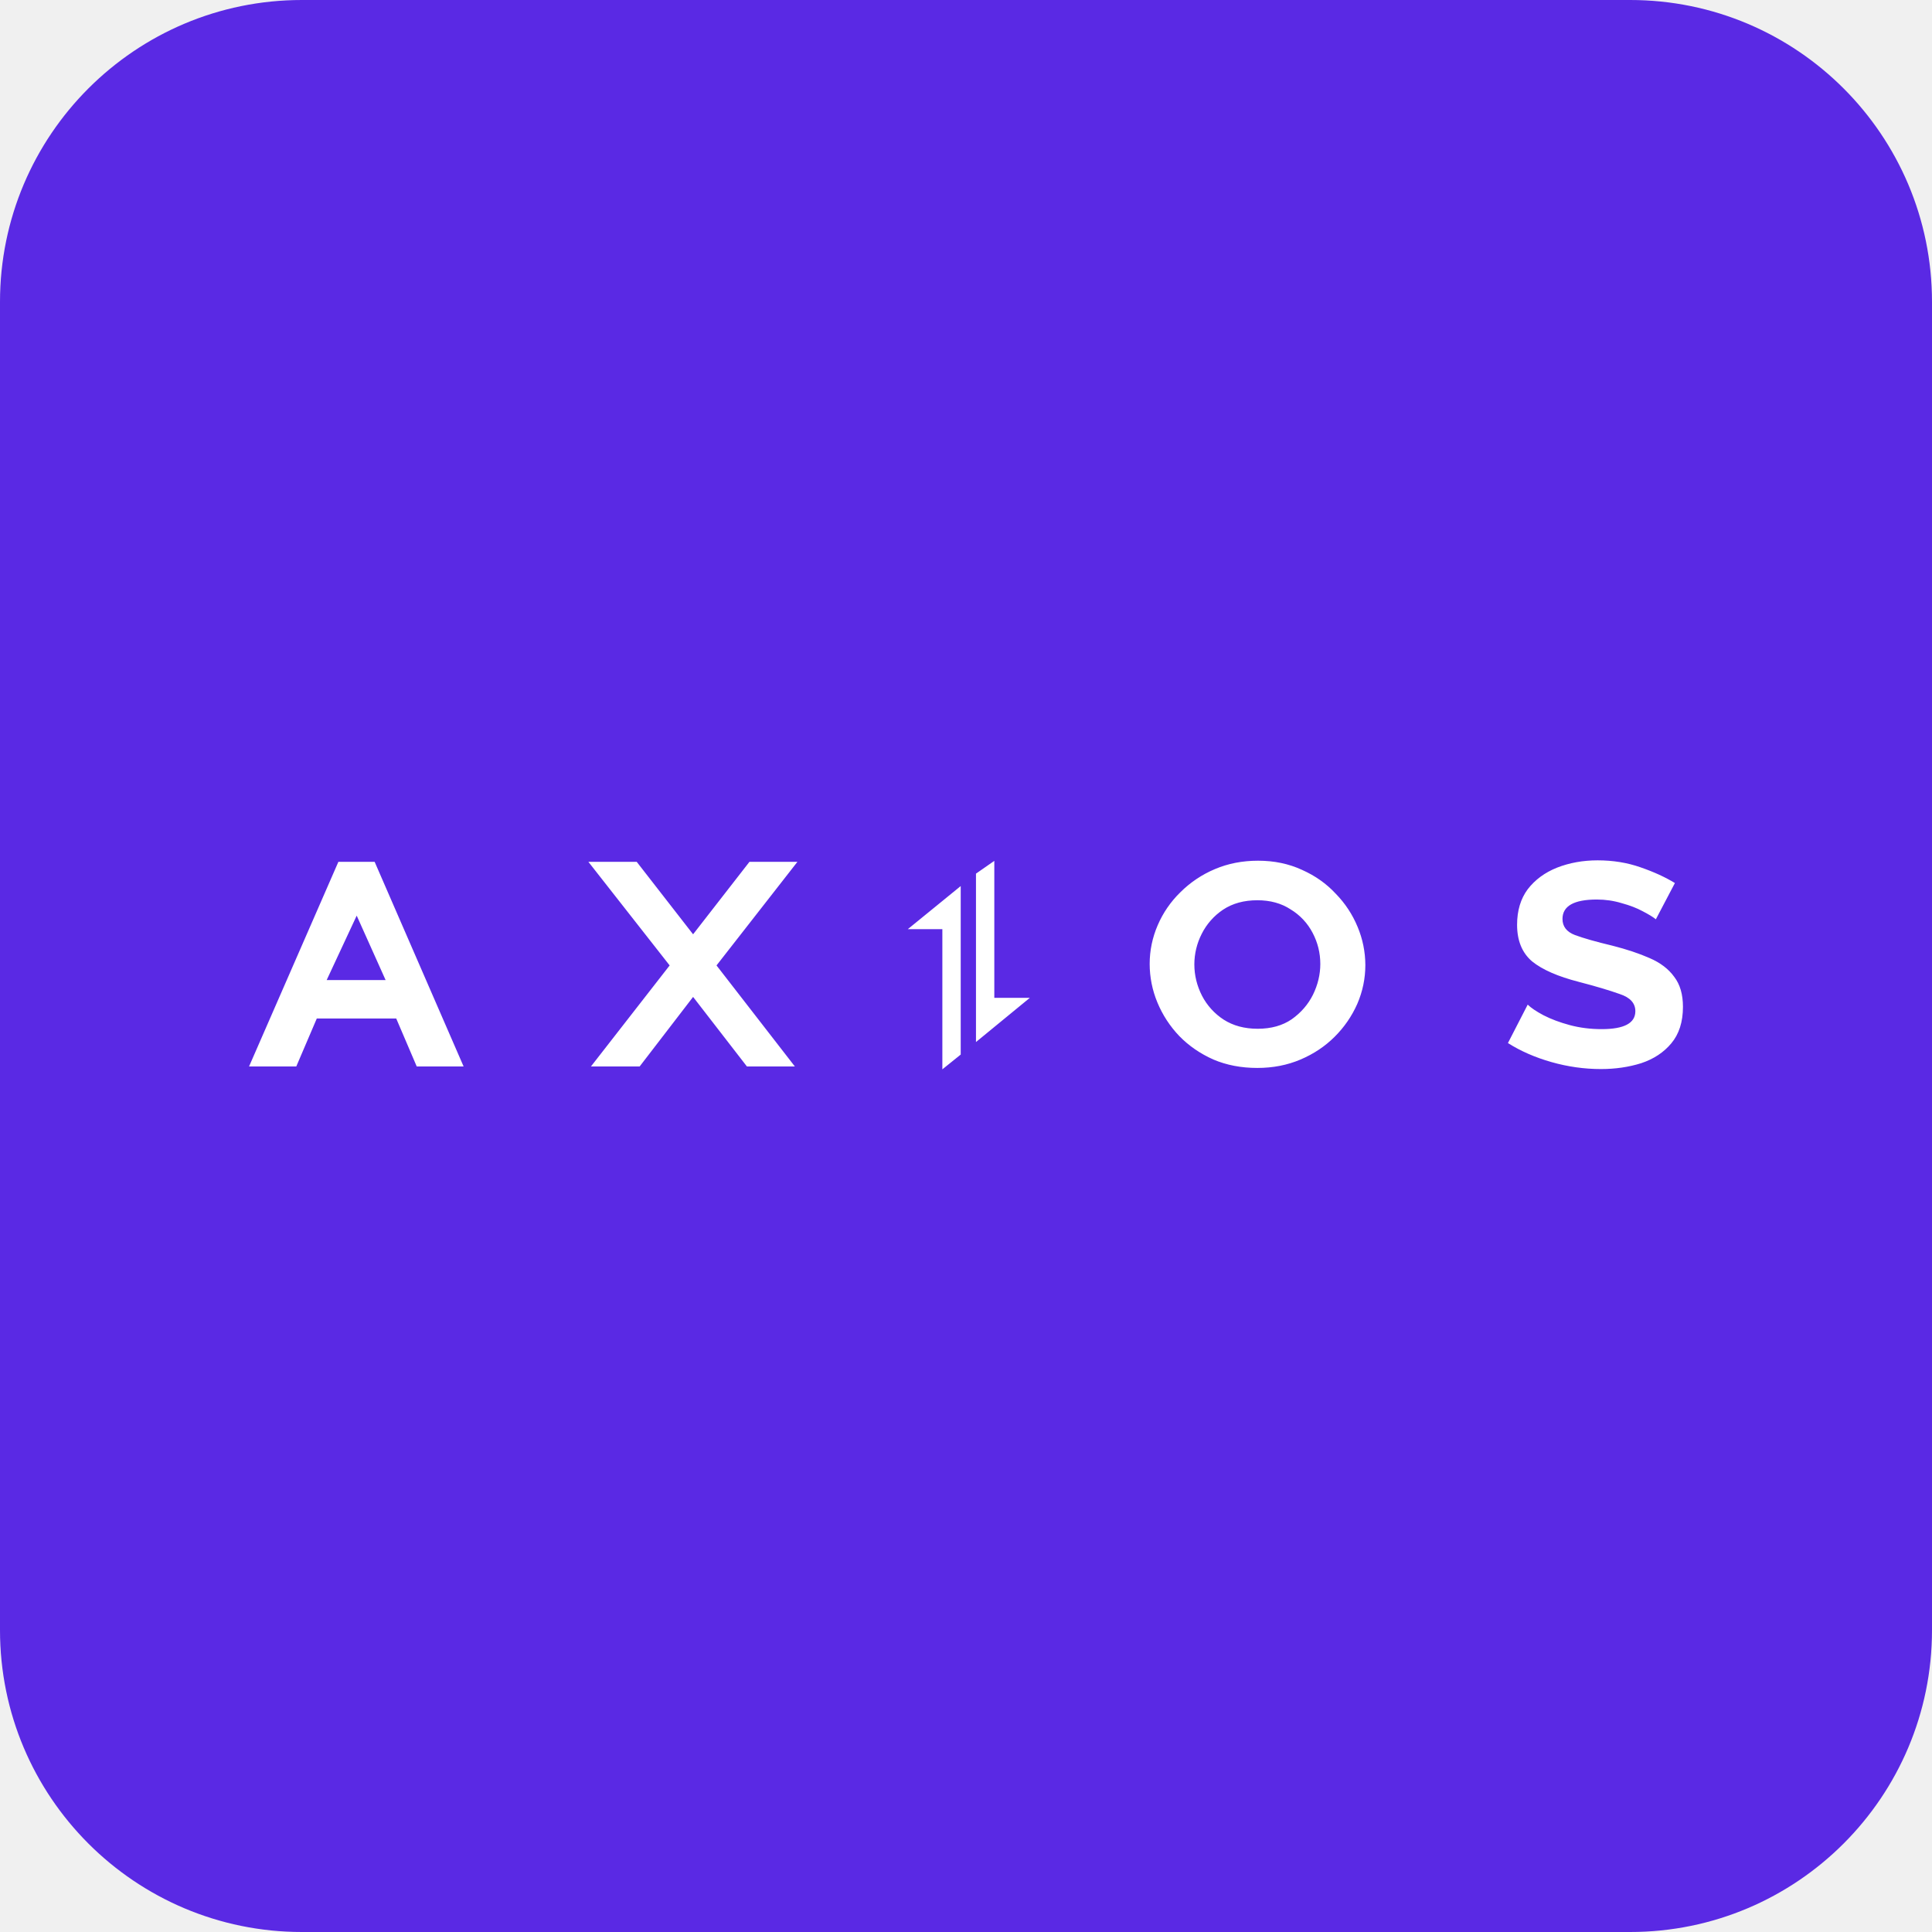
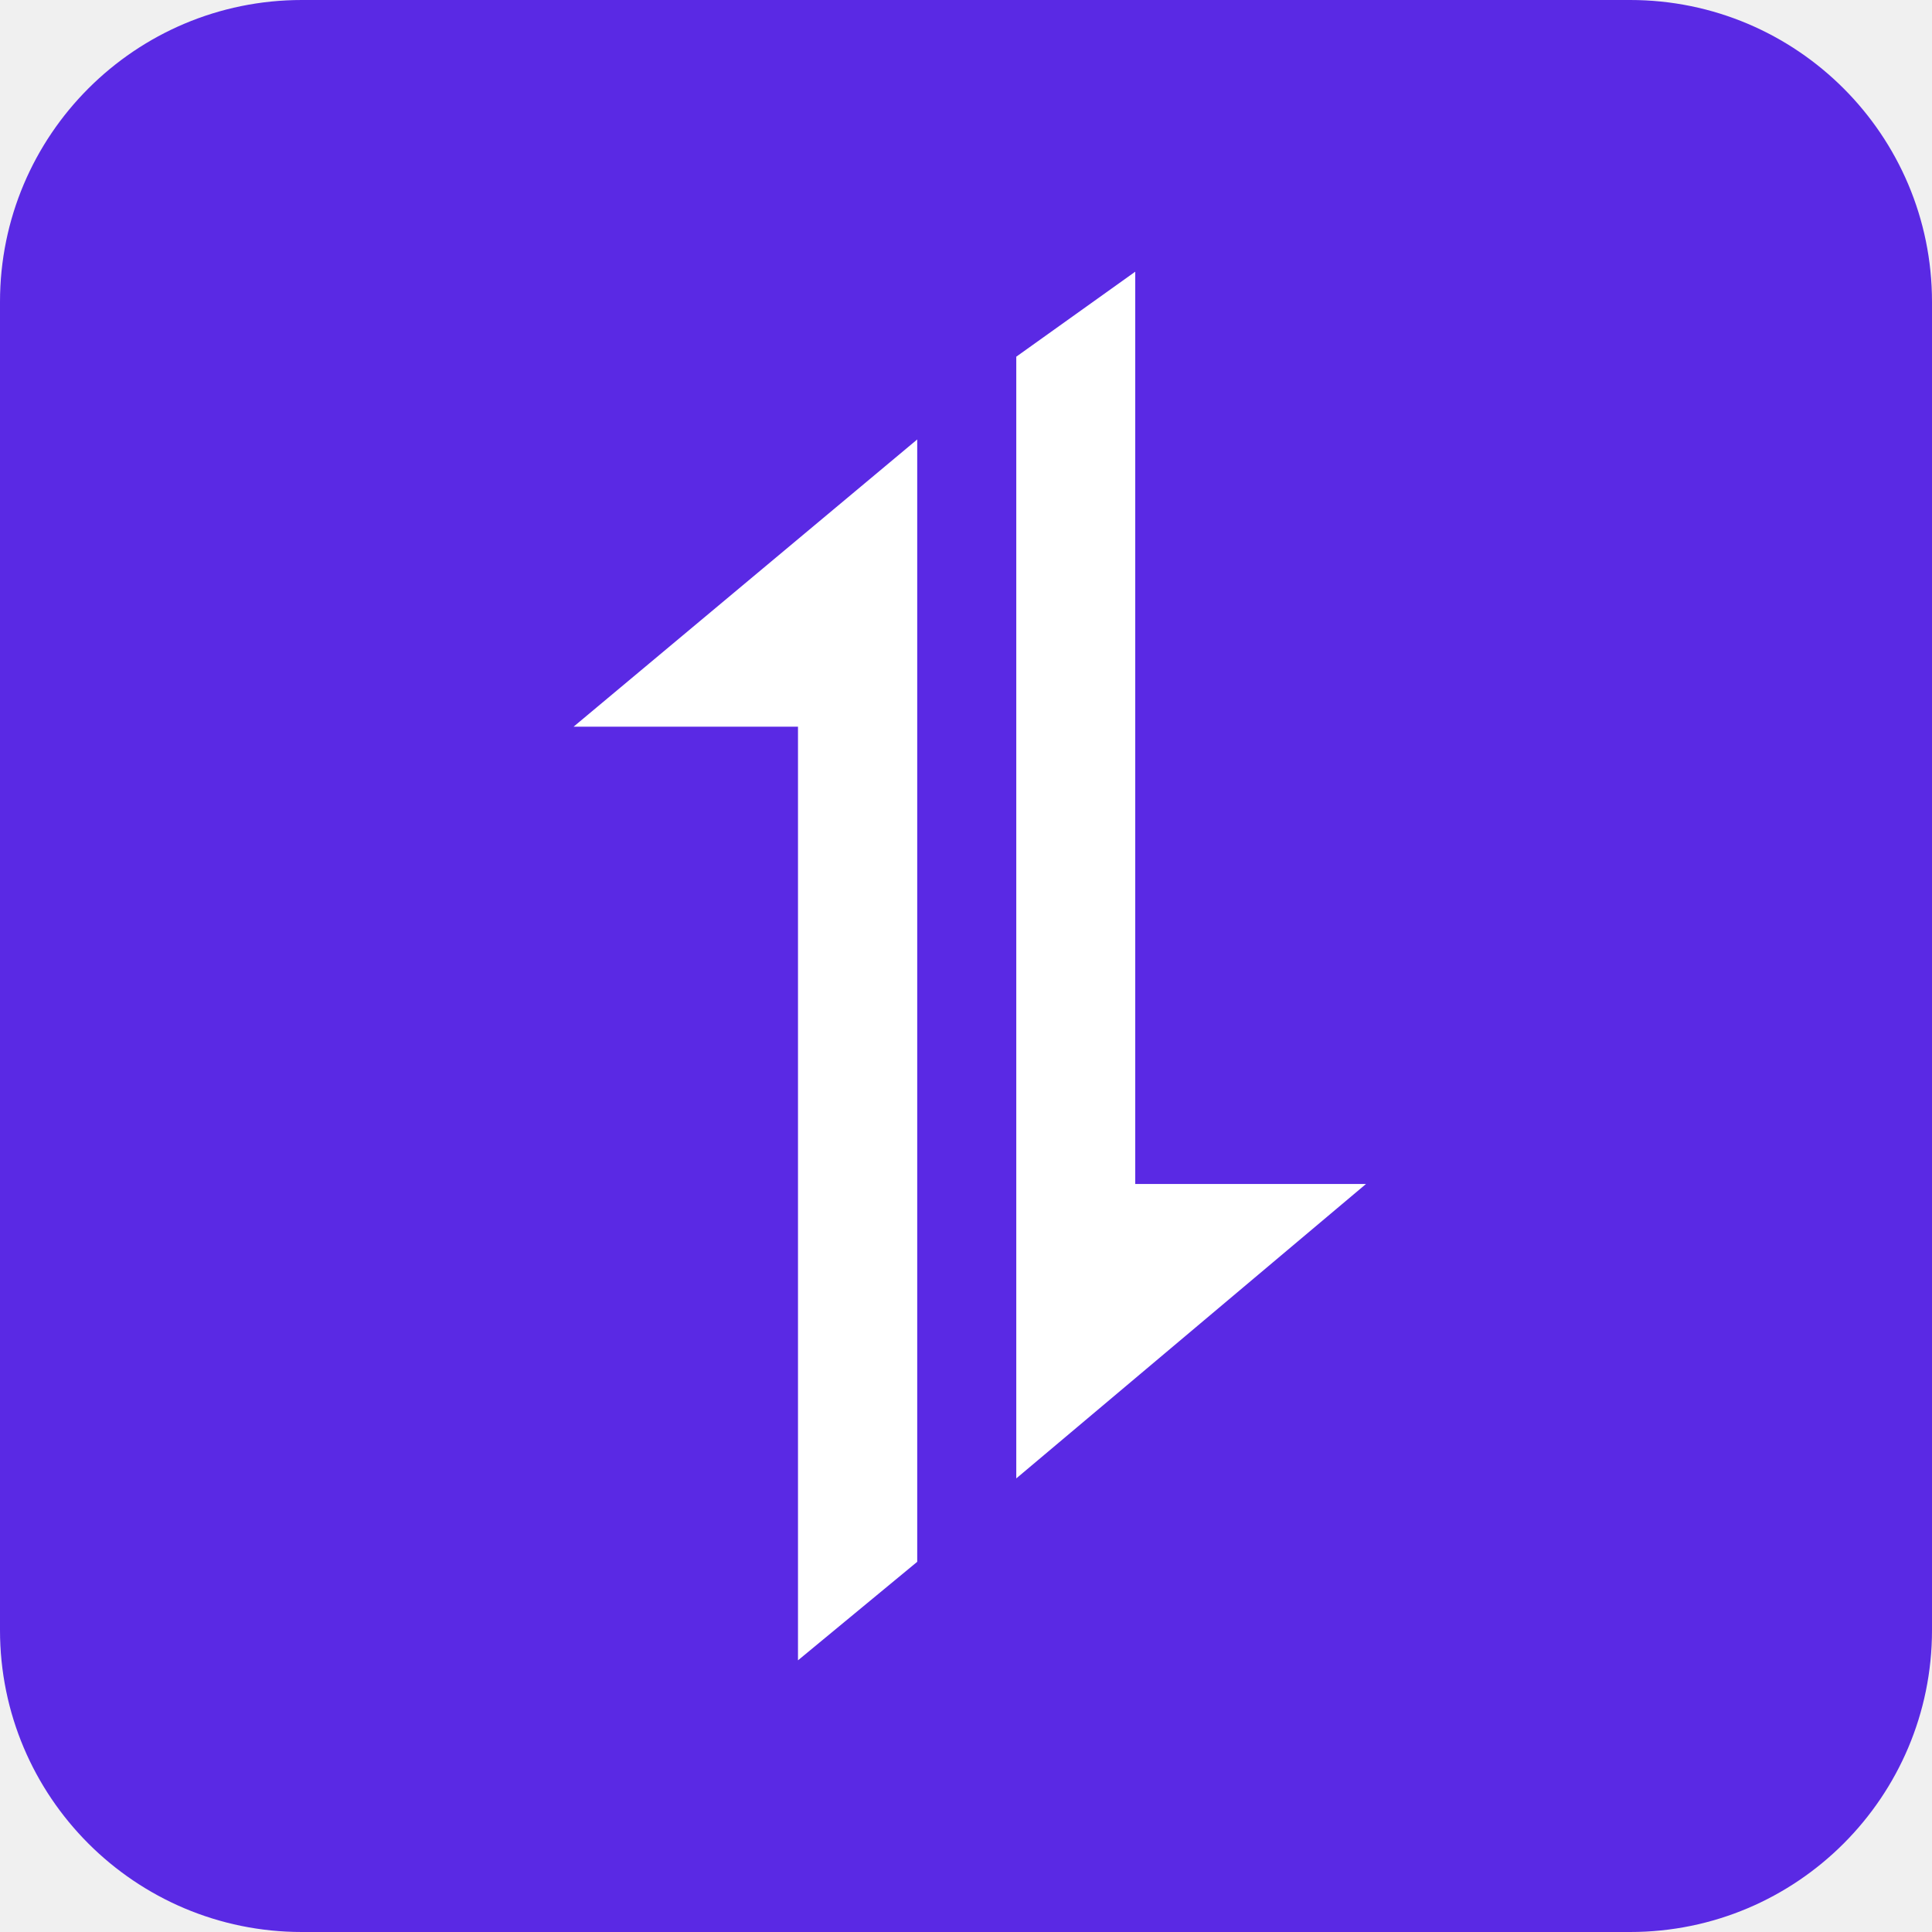
<svg xmlns="http://www.w3.org/2000/svg" width="256" height="256" title="Axios" viewBox="0 0 256 256" fill="none">
  <rect width="256" height="256" rx="40" fill="#5A29E4" />
-   <path d="M84.366 114.194L91.838 123.8L99.309 114.194H105.665L94.942 127.924L105.325 141.314H98.971L91.839 132.096L84.755 141.314H78.302L88.733 127.924L77.962 114.194H84.366ZM166.603 141.508C164.468 141.508 162.528 141.137 160.781 140.393C159.034 139.616 157.53 138.581 156.268 137.288C155.028 135.994 154.041 134.48 153.357 132.824C152.685 131.21 152.339 129.479 152.338 127.73C152.338 125.951 152.694 124.236 153.405 122.587C154.11 120.947 155.133 119.463 156.414 118.22C157.723 116.917 159.271 115.879 160.974 115.164C162.721 114.42 164.629 114.048 166.699 114.048C168.833 114.048 170.775 114.452 172.522 115.261C174.269 116.037 175.756 117.088 176.985 118.414C178.231 119.685 179.219 121.184 179.895 122.829C180.565 124.428 180.911 126.142 180.915 127.875C180.915 129.654 180.559 131.368 179.848 133.018C179.127 134.649 178.106 136.13 176.839 137.385C175.577 138.646 174.074 139.648 172.328 140.392C170.581 141.136 168.673 141.508 166.603 141.508ZM158.257 127.778C158.257 129.234 158.598 130.624 159.277 131.951C159.943 133.231 160.929 134.317 162.139 135.104C163.401 135.913 164.904 136.317 166.651 136.317C168.43 136.317 169.934 135.897 171.163 135.056C172.393 134.182 173.33 133.099 173.977 131.805C174.624 130.479 174.948 129.12 174.948 127.73C174.948 126.274 174.609 124.9 173.929 123.606C173.261 122.324 172.254 121.25 171.018 120.501C169.788 119.692 168.318 119.288 166.603 119.288C164.824 119.288 163.303 119.708 162.042 120.55C160.843 121.356 159.874 122.459 159.228 123.751C158.592 124.999 158.26 126.378 158.257 127.778ZM33 141.314L44.838 114.194H49.641L61.431 141.314H55.22L52.503 134.959H41.975L39.258 141.314H33ZM47.264 121.326L43.285 129.864H51.096L47.264 121.326ZM127.3 117.407L120.287 123.121H124.867V141.693L127.3 139.734V117.407ZM129.322 138.075L136.459 132.218H131.751V114.07L129.322 115.761L129.322 138.075ZM217.663 120.744C218.472 121.164 219.054 121.52 219.41 121.811L221.933 117.008C220.671 116.232 219.151 115.536 217.372 114.922C215.625 114.308 213.733 114 211.696 114C209.755 114 207.96 114.324 206.31 114.97C204.693 115.617 203.399 116.571 202.429 117.833C201.491 119.095 201.022 120.663 201.022 122.539C201.022 124.641 201.685 126.259 203.011 127.391C204.369 128.49 206.44 129.396 209.221 130.107C211.453 130.69 213.248 131.223 214.607 131.709C215.997 132.161 216.693 132.921 216.693 133.989C216.693 135.574 215.205 136.366 212.229 136.366C210.741 136.366 209.335 136.188 208.008 135.833C206.682 135.476 205.518 135.04 204.515 134.523C203.545 134.005 202.85 133.536 202.429 133.116L199.809 138.21C201.491 139.277 203.416 140.118 205.583 140.733C207.75 141.347 209.933 141.655 212.132 141.655C214.041 141.655 215.82 141.396 217.469 140.878C219.119 140.328 220.445 139.455 221.447 138.258C222.483 137.029 223 135.412 223 133.407C223 131.757 222.612 130.431 221.836 129.428C221.092 128.393 220.008 127.568 218.585 126.954C217.194 126.339 215.545 125.789 213.636 125.304C211.469 124.787 209.82 124.318 208.687 123.897C207.588 123.477 207.038 122.765 207.038 121.763C207.038 120.048 208.558 119.191 211.598 119.191C212.73 119.191 213.83 119.353 214.897 119.677C215.965 119.967 216.887 120.323 217.663 120.744Z" fill="white" />
+   <path d="M121.536 58.231V206.947L105.738 220V96.292H76L121.536 58.231ZM150.426 36V156.885H181L134.662 195.897V47.263L150.426 36Z" fill="white" />
</svg>
